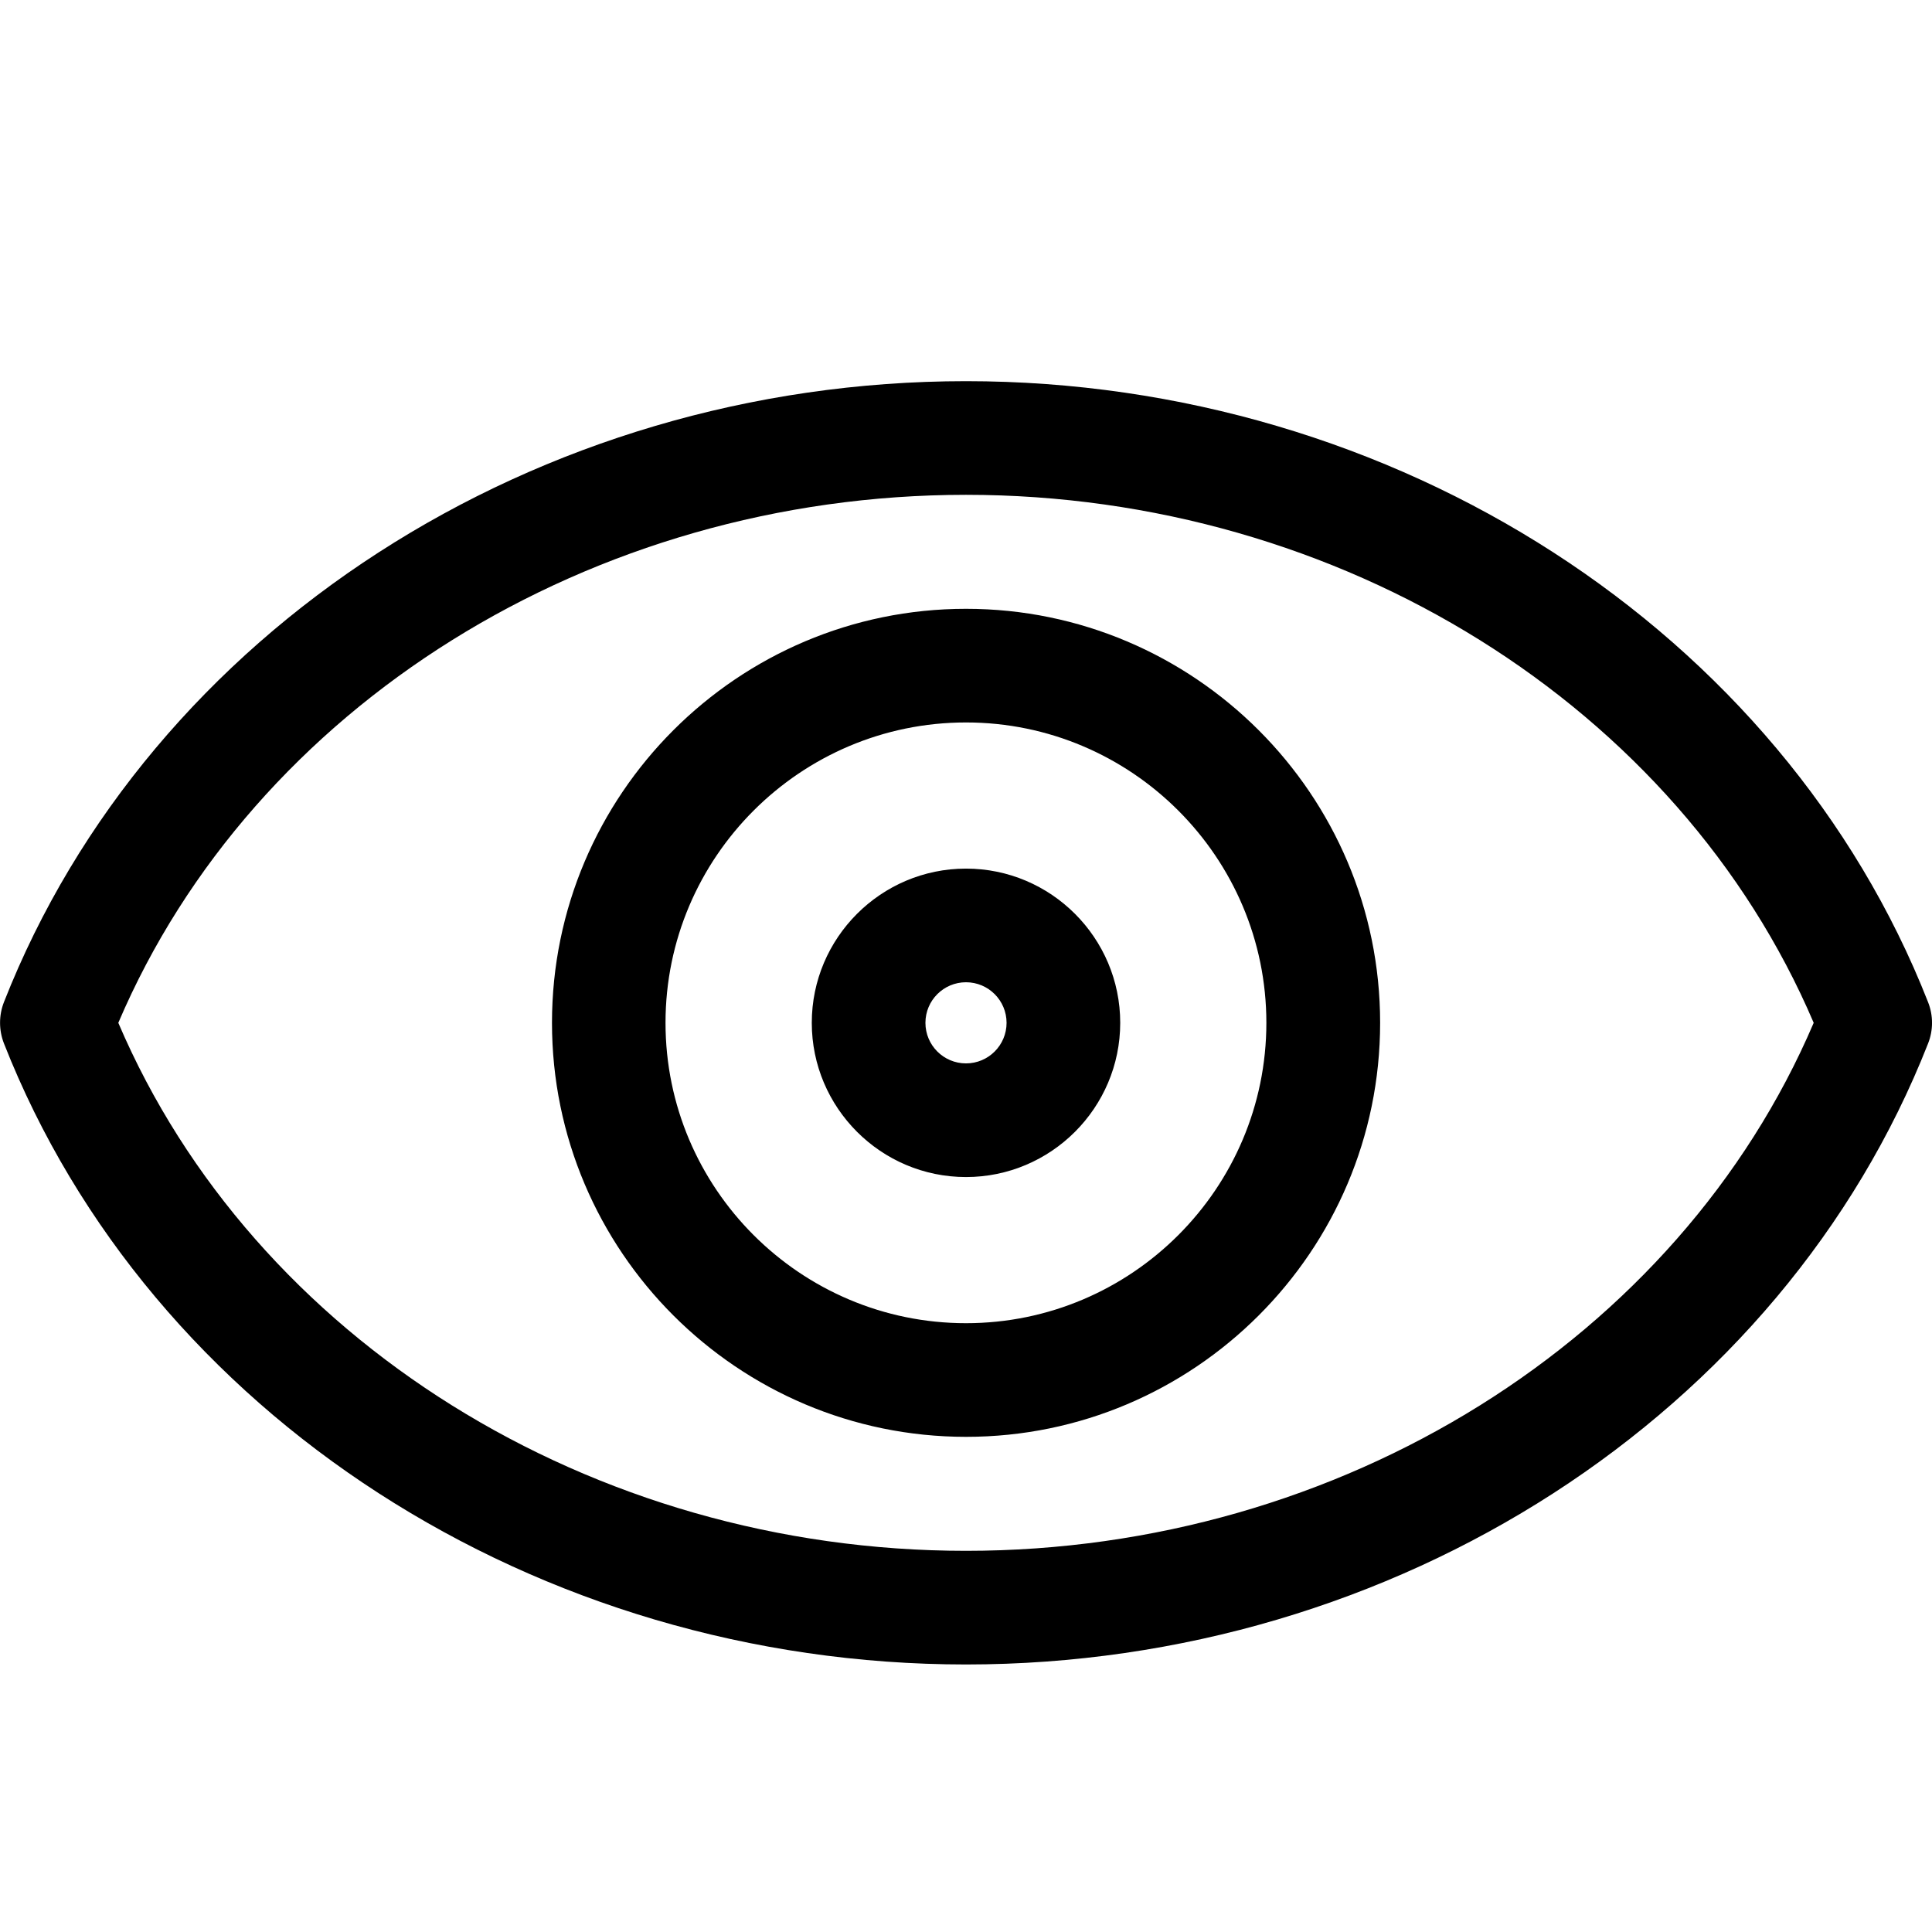
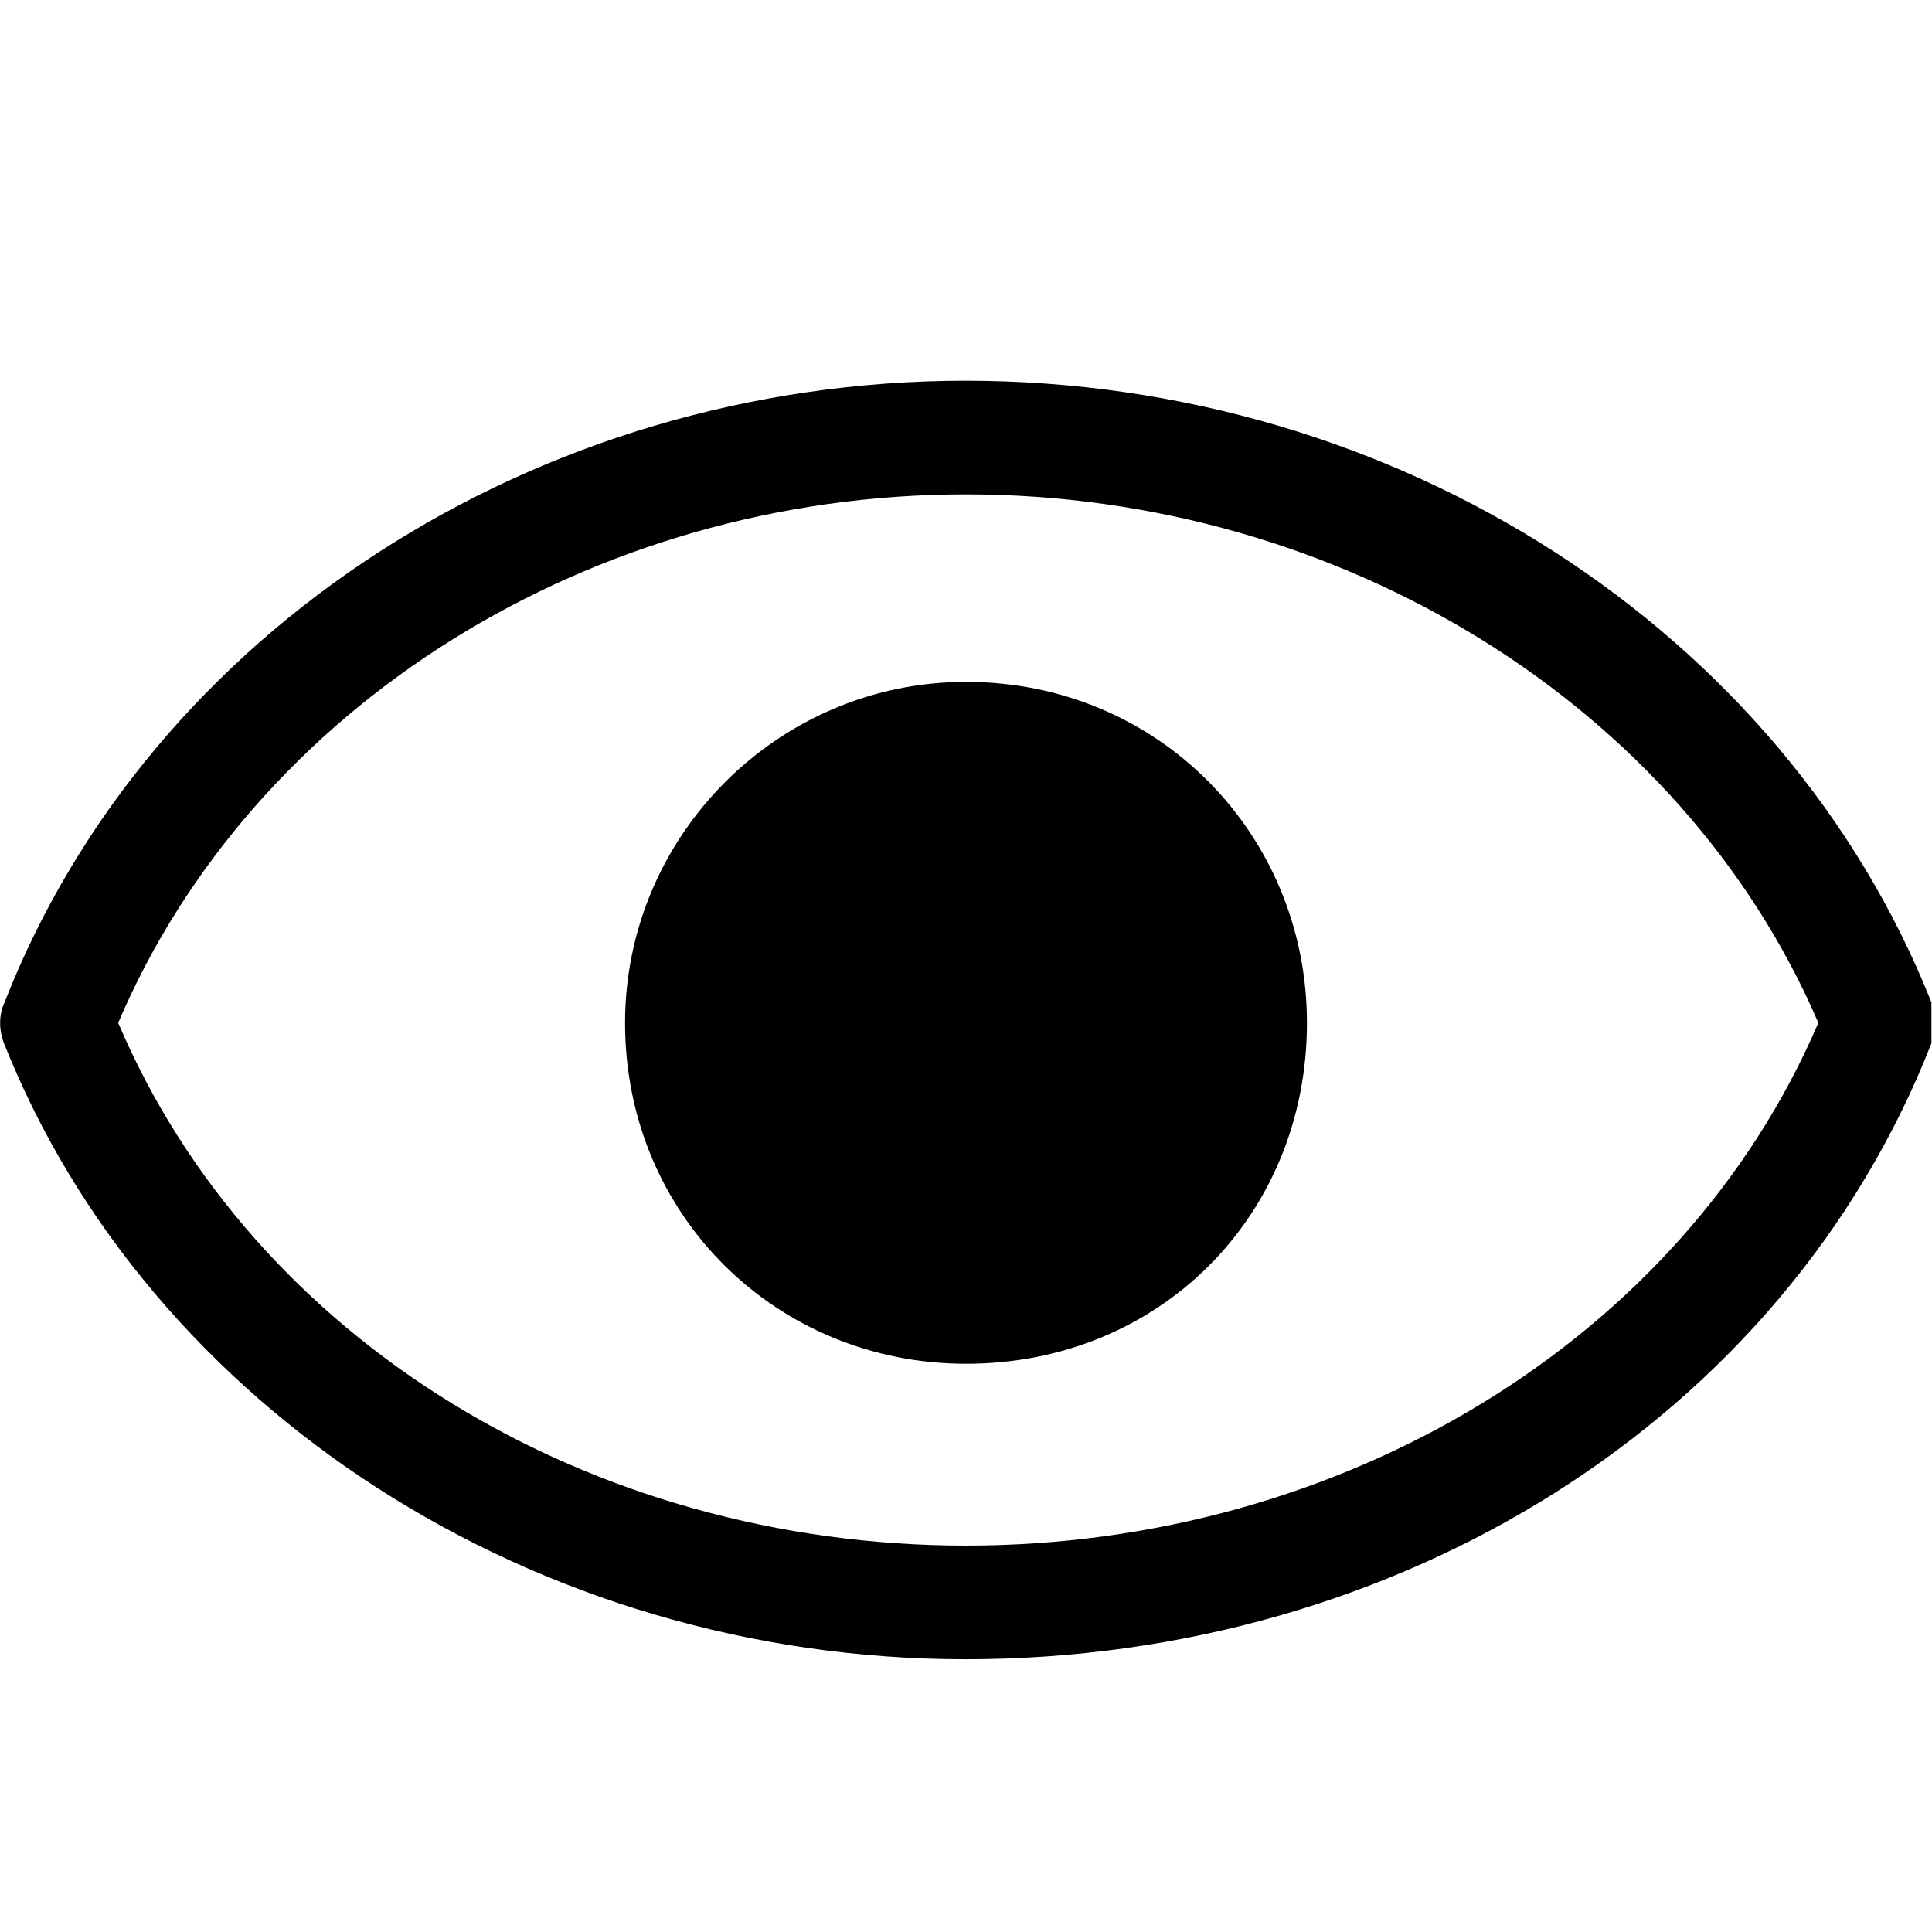
<svg xmlns="http://www.w3.org/2000/svg" version="1.1" width="17" height="17" viewBox="0 0 17 17">
-   <path d="M16.965 8.817c-1.284-3.267-4.687-5.463-8.465-5.463s-7.181 2.196-8.465 5.463c-0.046 0.117-0.046 0.248 0 0.365 1.285 3.268 4.687 5.464 8.465 5.464s7.18-2.195 8.465-5.463c0.047-0.118 0.047-0.248 0-0.366zM8.5 13.646c-3.298 0-6.269-1.859-7.459-4.646 1.189-2.787 4.16-4.646 7.459-4.646s6.27 1.859 7.459 4.646c-1.19 2.786-4.161 4.646-7.459 4.646zM8.5 5.357c-2.009 0-3.643 1.634-3.643 3.643s1.634 3.643 3.644 3.643c2.008 0 3.643-1.634 3.643-3.643s-1.635-3.643-3.644-3.643zM8.5 11.643c-1.458 0-2.644-1.186-2.644-2.643s1.187-2.643 2.644-2.643c1.457 0 2.643 1.186 2.643 2.643s-1.185 2.643-2.643 2.643zM8.5 7.643c-0.748 0-1.357 0.609-1.357 1.357s0.609 1.357 1.357 1.357 1.357-0.609 1.357-1.357-0.609-1.357-1.357-1.357zM8.5 9.357c-0.197 0-0.357-0.16-0.357-0.357s0.16-0.357 0.357-0.357 0.357 0.16 0.357 0.357-0.16 0.357-0.357 0.357z" fill="#000000" />
+   <path d="m8.5 3.35c-3.78 0-7.18 2.2-8.46 5.47-0.051 0.11-0.051 0.24-0.005 0.36 1.28 3.22 4.68 5.42 8.46 5.42 3.8 0 7.2-2.1 8.5-5.42v-0.36c-1.3-3.27-4.7-5.47-8.5-5.47zm0 1c3.3 0 6.3 1.86 7.5 4.65-1.2 2.8-4.2 4.6-7.5 4.6s-6.27-1.8-7.46-4.6c1.19-2.79 4.16-4.65 7.46-4.65zm0 1.65c-1.65 0-3 1.35-3 3 0 1.7 1.34 3 3 3 1.7 0 3-1.3 3-3 0-1.65-1.3-3-3-3z" />
</svg>
